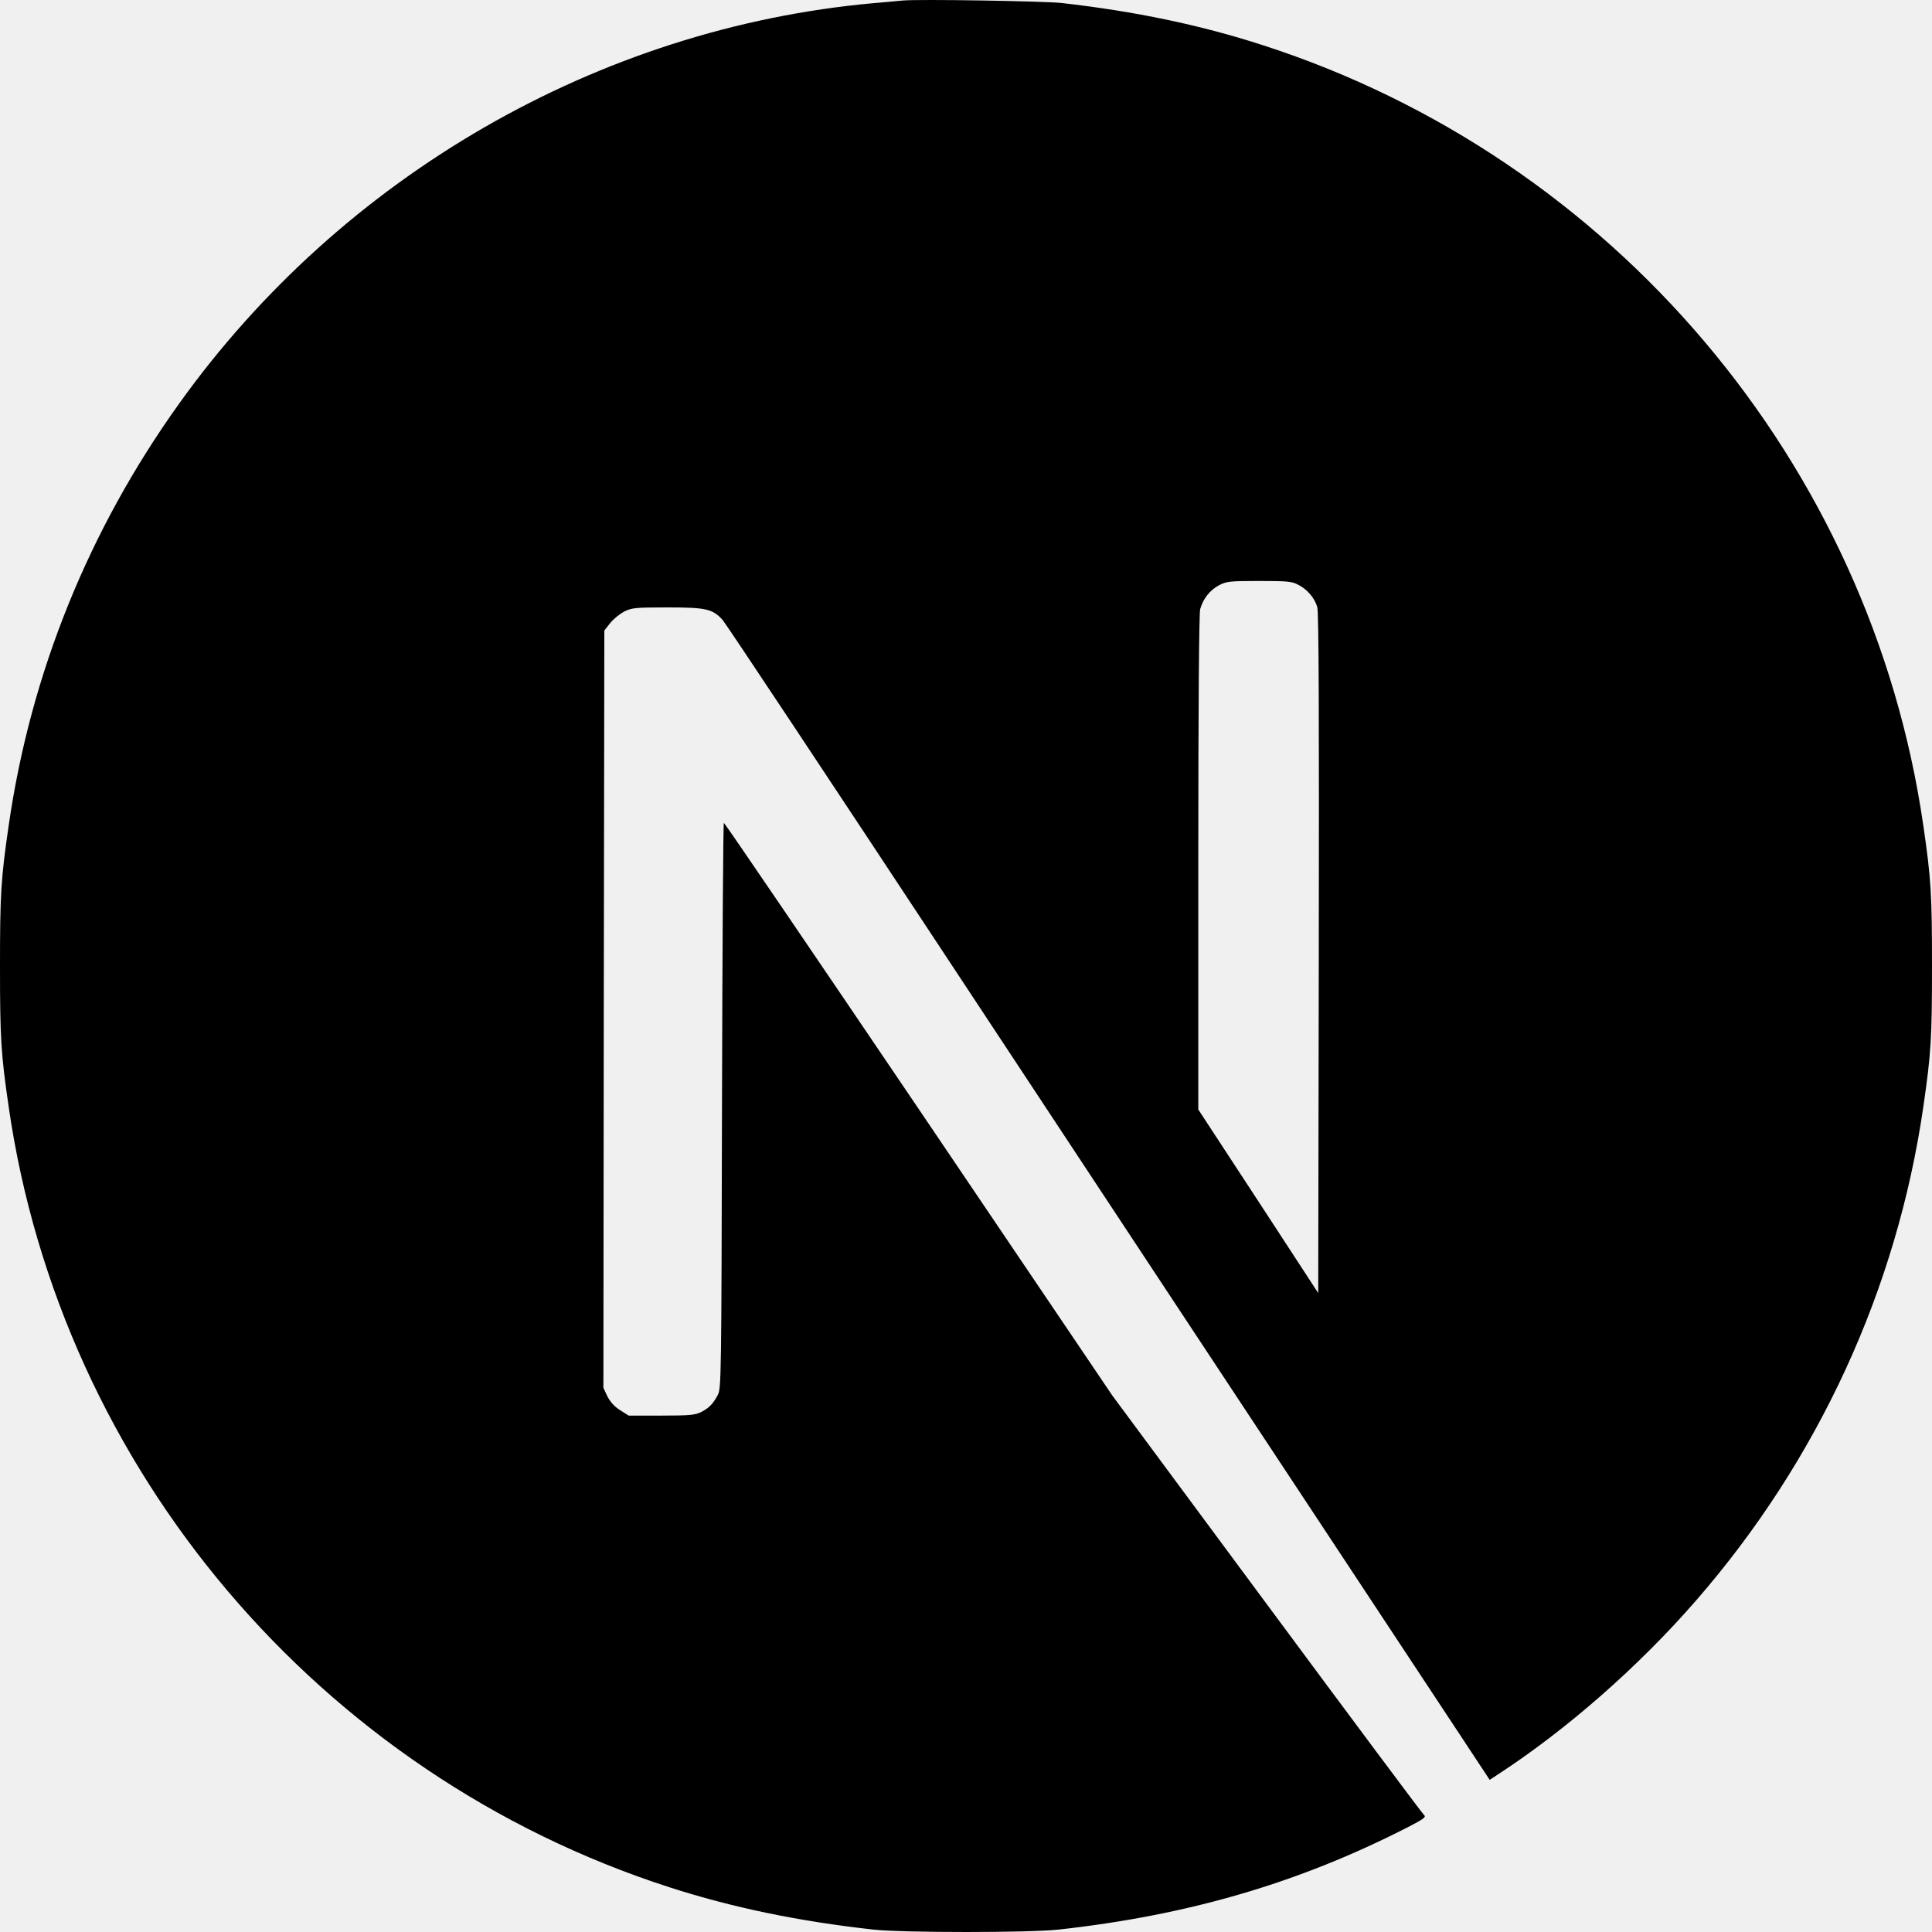
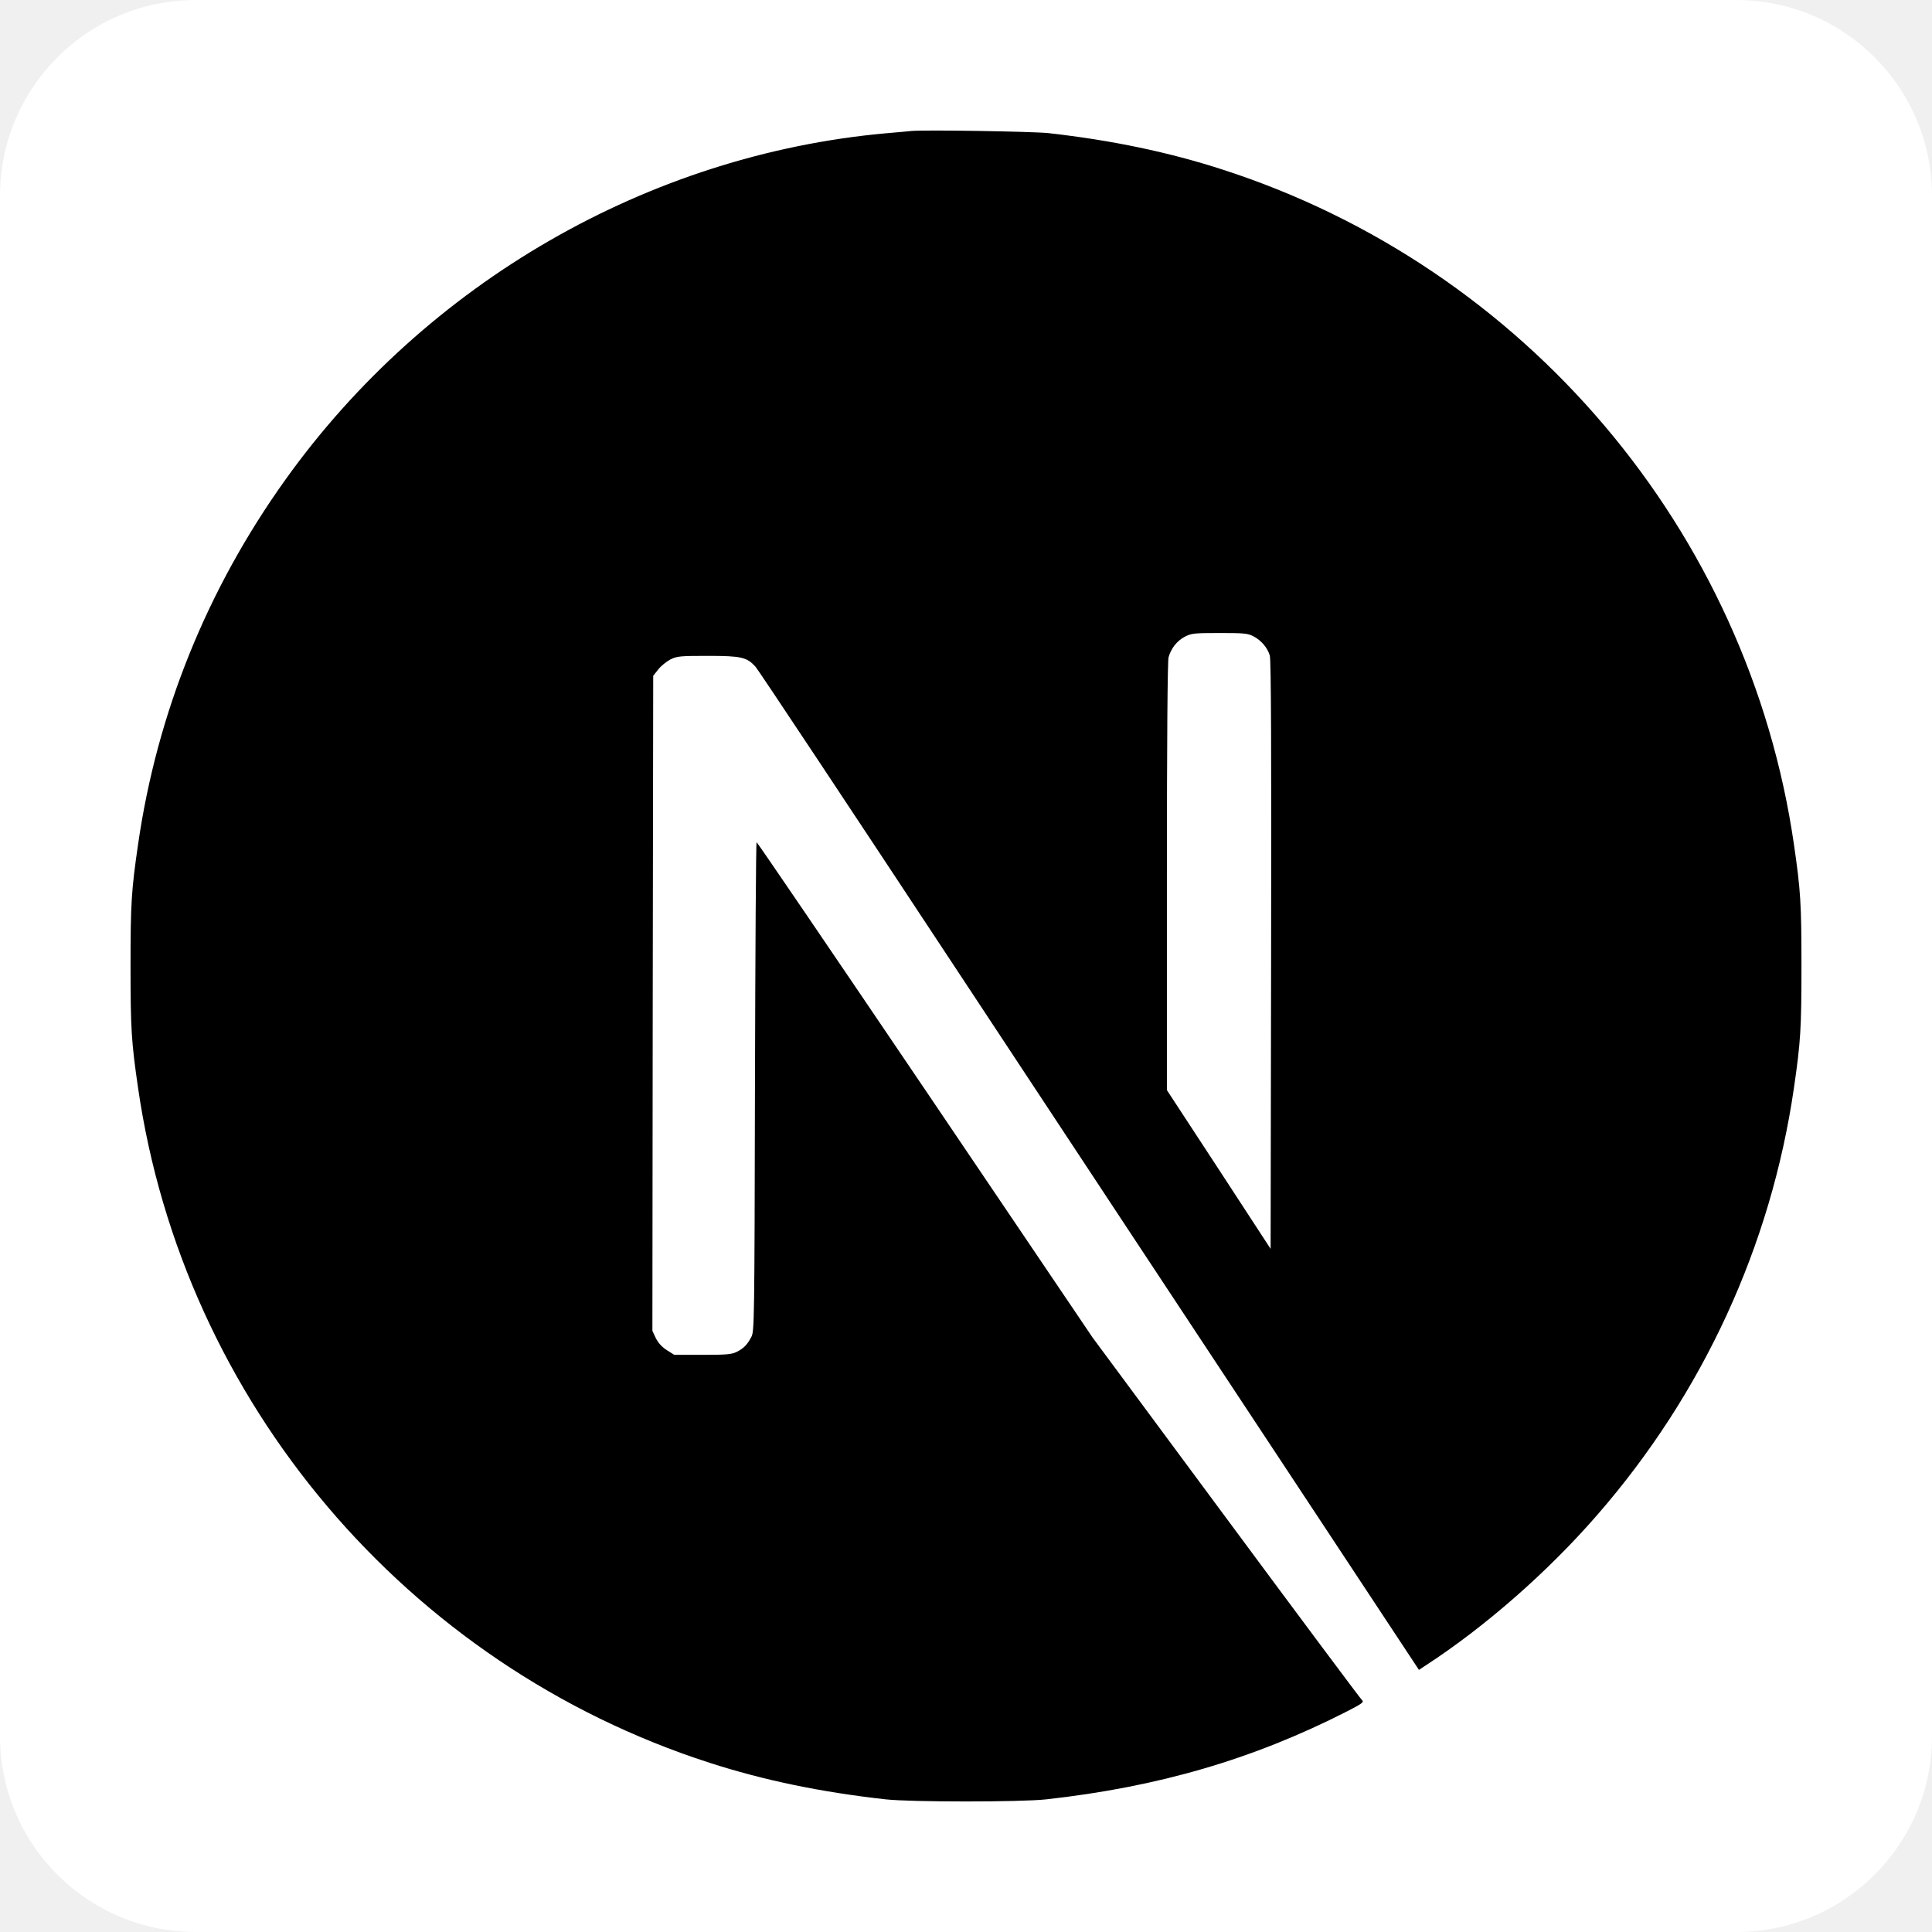
- <svg xmlns="http://www.w3.org/2000/svg" width="800px" height="800px" viewBox="0 0 256 256" version="1.1" preserveAspectRatio="xMidYMid">
+ <svg xmlns="http://www.w3.org/2000/svg" width="800px" height="800px" viewBox="-20 -20 296 296" version="1.1" preserveAspectRatio="xMidYMid">
+   <rect x="-20" y="-20" width="296" height="296" rx="30" fill="white" />
  <g>
    <path d="M119.617,0.069 C119.066,0.119 117.315,0.294 115.738,0.419 C79.378,3.697 45.319,23.313 23.748,53.463 C11.736,70.227 4.054,89.243 1.151,109.385 C0.125,116.415 0,118.492 0,128.025 C0,137.558 0.125,139.635 1.151,146.666 C8.108,194.73 42.316,235.114 88.712,250.076 C97.02,252.754 105.778,254.58 115.738,255.681 C119.617,256.106 136.383,256.106 140.262,255.681 C157.454,253.779 172.018,249.526 186.382,242.195 C188.584,241.069 189.01,240.769 188.709,240.518 C188.509,240.368 179.125,227.783 167.864,212.57 L147.394,184.922 L121.744,146.966 C107.63,126.098 96.019,109.034 95.919,109.034 C95.819,109.009 95.718,125.873 95.668,146.465 C95.593,182.52 95.568,183.971 95.118,184.822 C94.467,186.048 93.967,186.549 92.916,187.099 C92.115,187.499 91.414,187.574 87.636,187.574 L83.306,187.574 L82.155,186.849 C81.404,186.373 80.854,185.748 80.479,185.022 L79.953,183.896 L80.003,133.73 L80.078,83.538 L80.854,82.562 C81.254,82.037 82.105,81.361 82.706,81.036 C83.732,80.536 84.132,80.486 88.461,80.486 C93.566,80.486 94.417,80.686 95.743,82.137 C96.119,82.537 110.007,103.455 126.624,128.651 C143.24,153.846 165.962,188.25 177.123,205.139 L197.393,235.84 L198.419,235.164 C207.503,229.259 217.112,220.852 224.719,212.095 C240.91,193.504 251.345,170.836 254.849,146.666 C255.875,139.635 256,137.558 256,128.025 C256,118.492 255.875,116.415 254.849,109.385 C247.892,61.32 213.684,20.936 167.288,5.974 C159.105,3.322 150.397,1.495 140.637,0.394 C138.235,0.144 121.694,-0.131 119.617,0.069 L119.617,0.069 Z M172.018,77.483 C173.219,78.084 174.195,79.235 174.545,80.436 C174.746,81.086 174.796,94.998 174.746,126.349 L174.671,171.336 L166.738,159.176 L158.78,147.016 L158.78,114.314 C158.78,93.171 158.88,81.286 159.03,80.711 C159.431,79.31 160.307,78.209 161.508,77.558 C162.534,77.033 162.909,76.983 166.838,76.983 C170.542,76.983 171.192,77.033 172.018,77.483 Z" fill="#000000">

</path>
  </g>
</svg>
